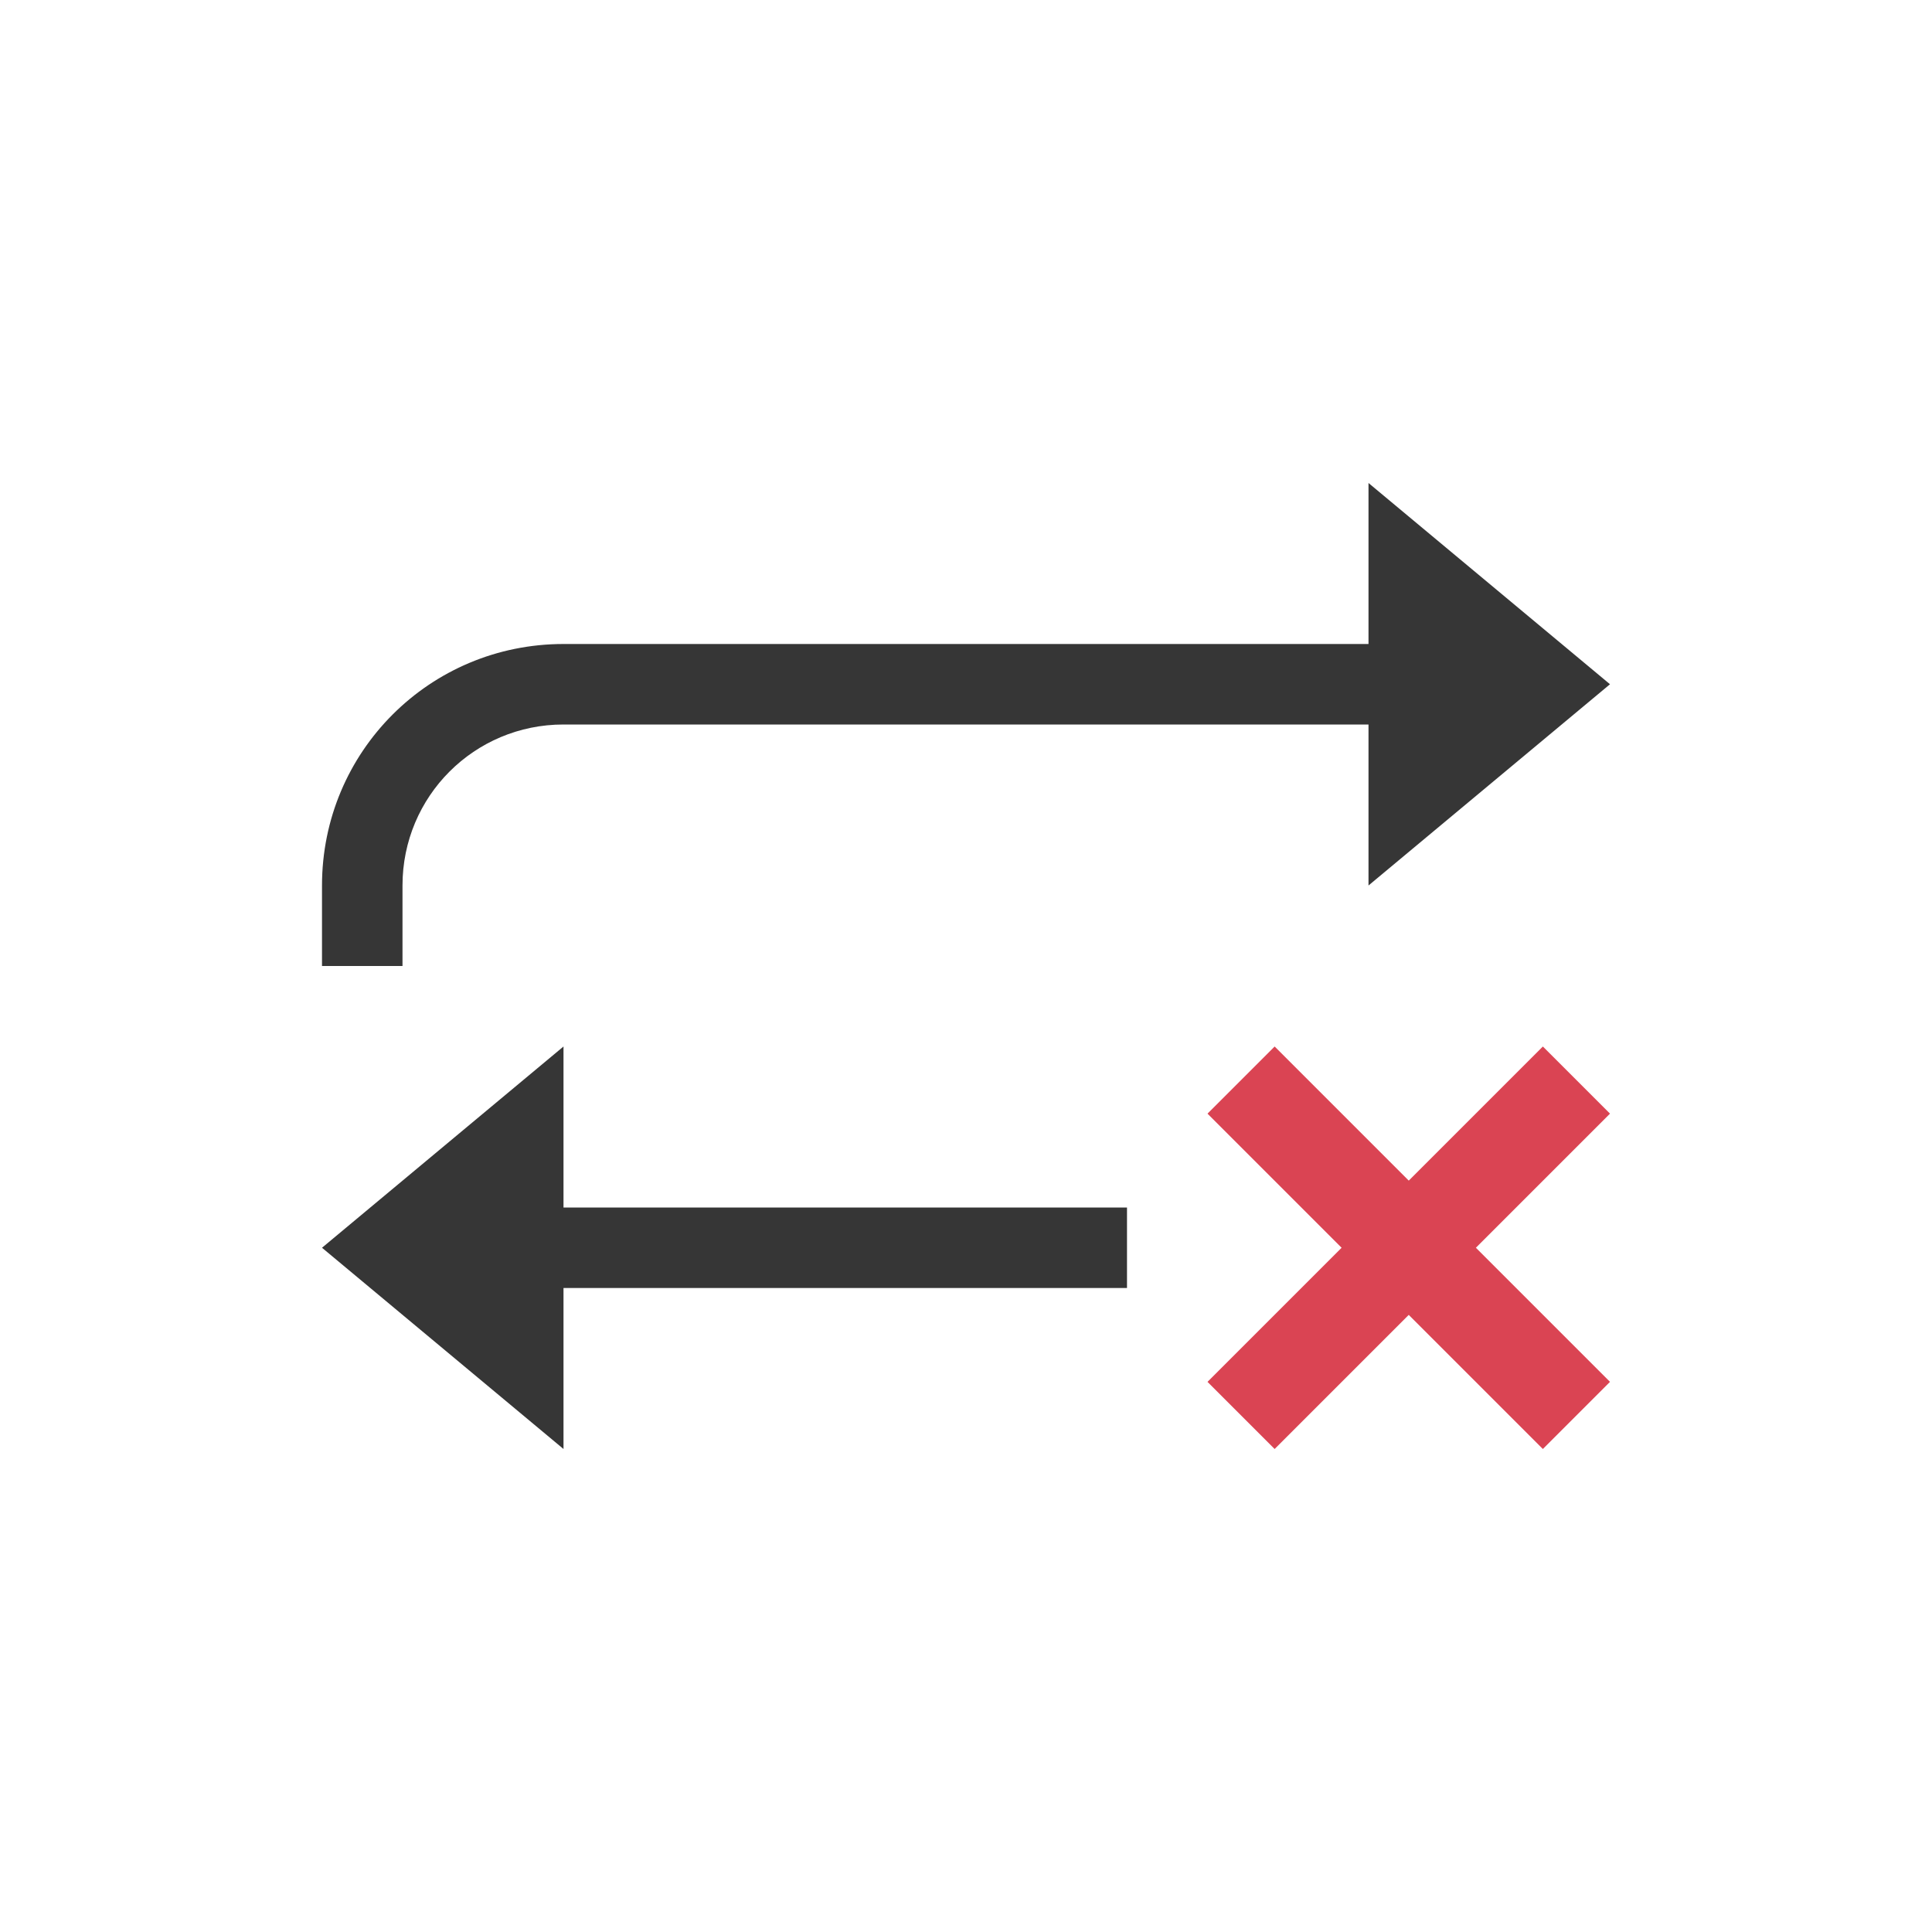
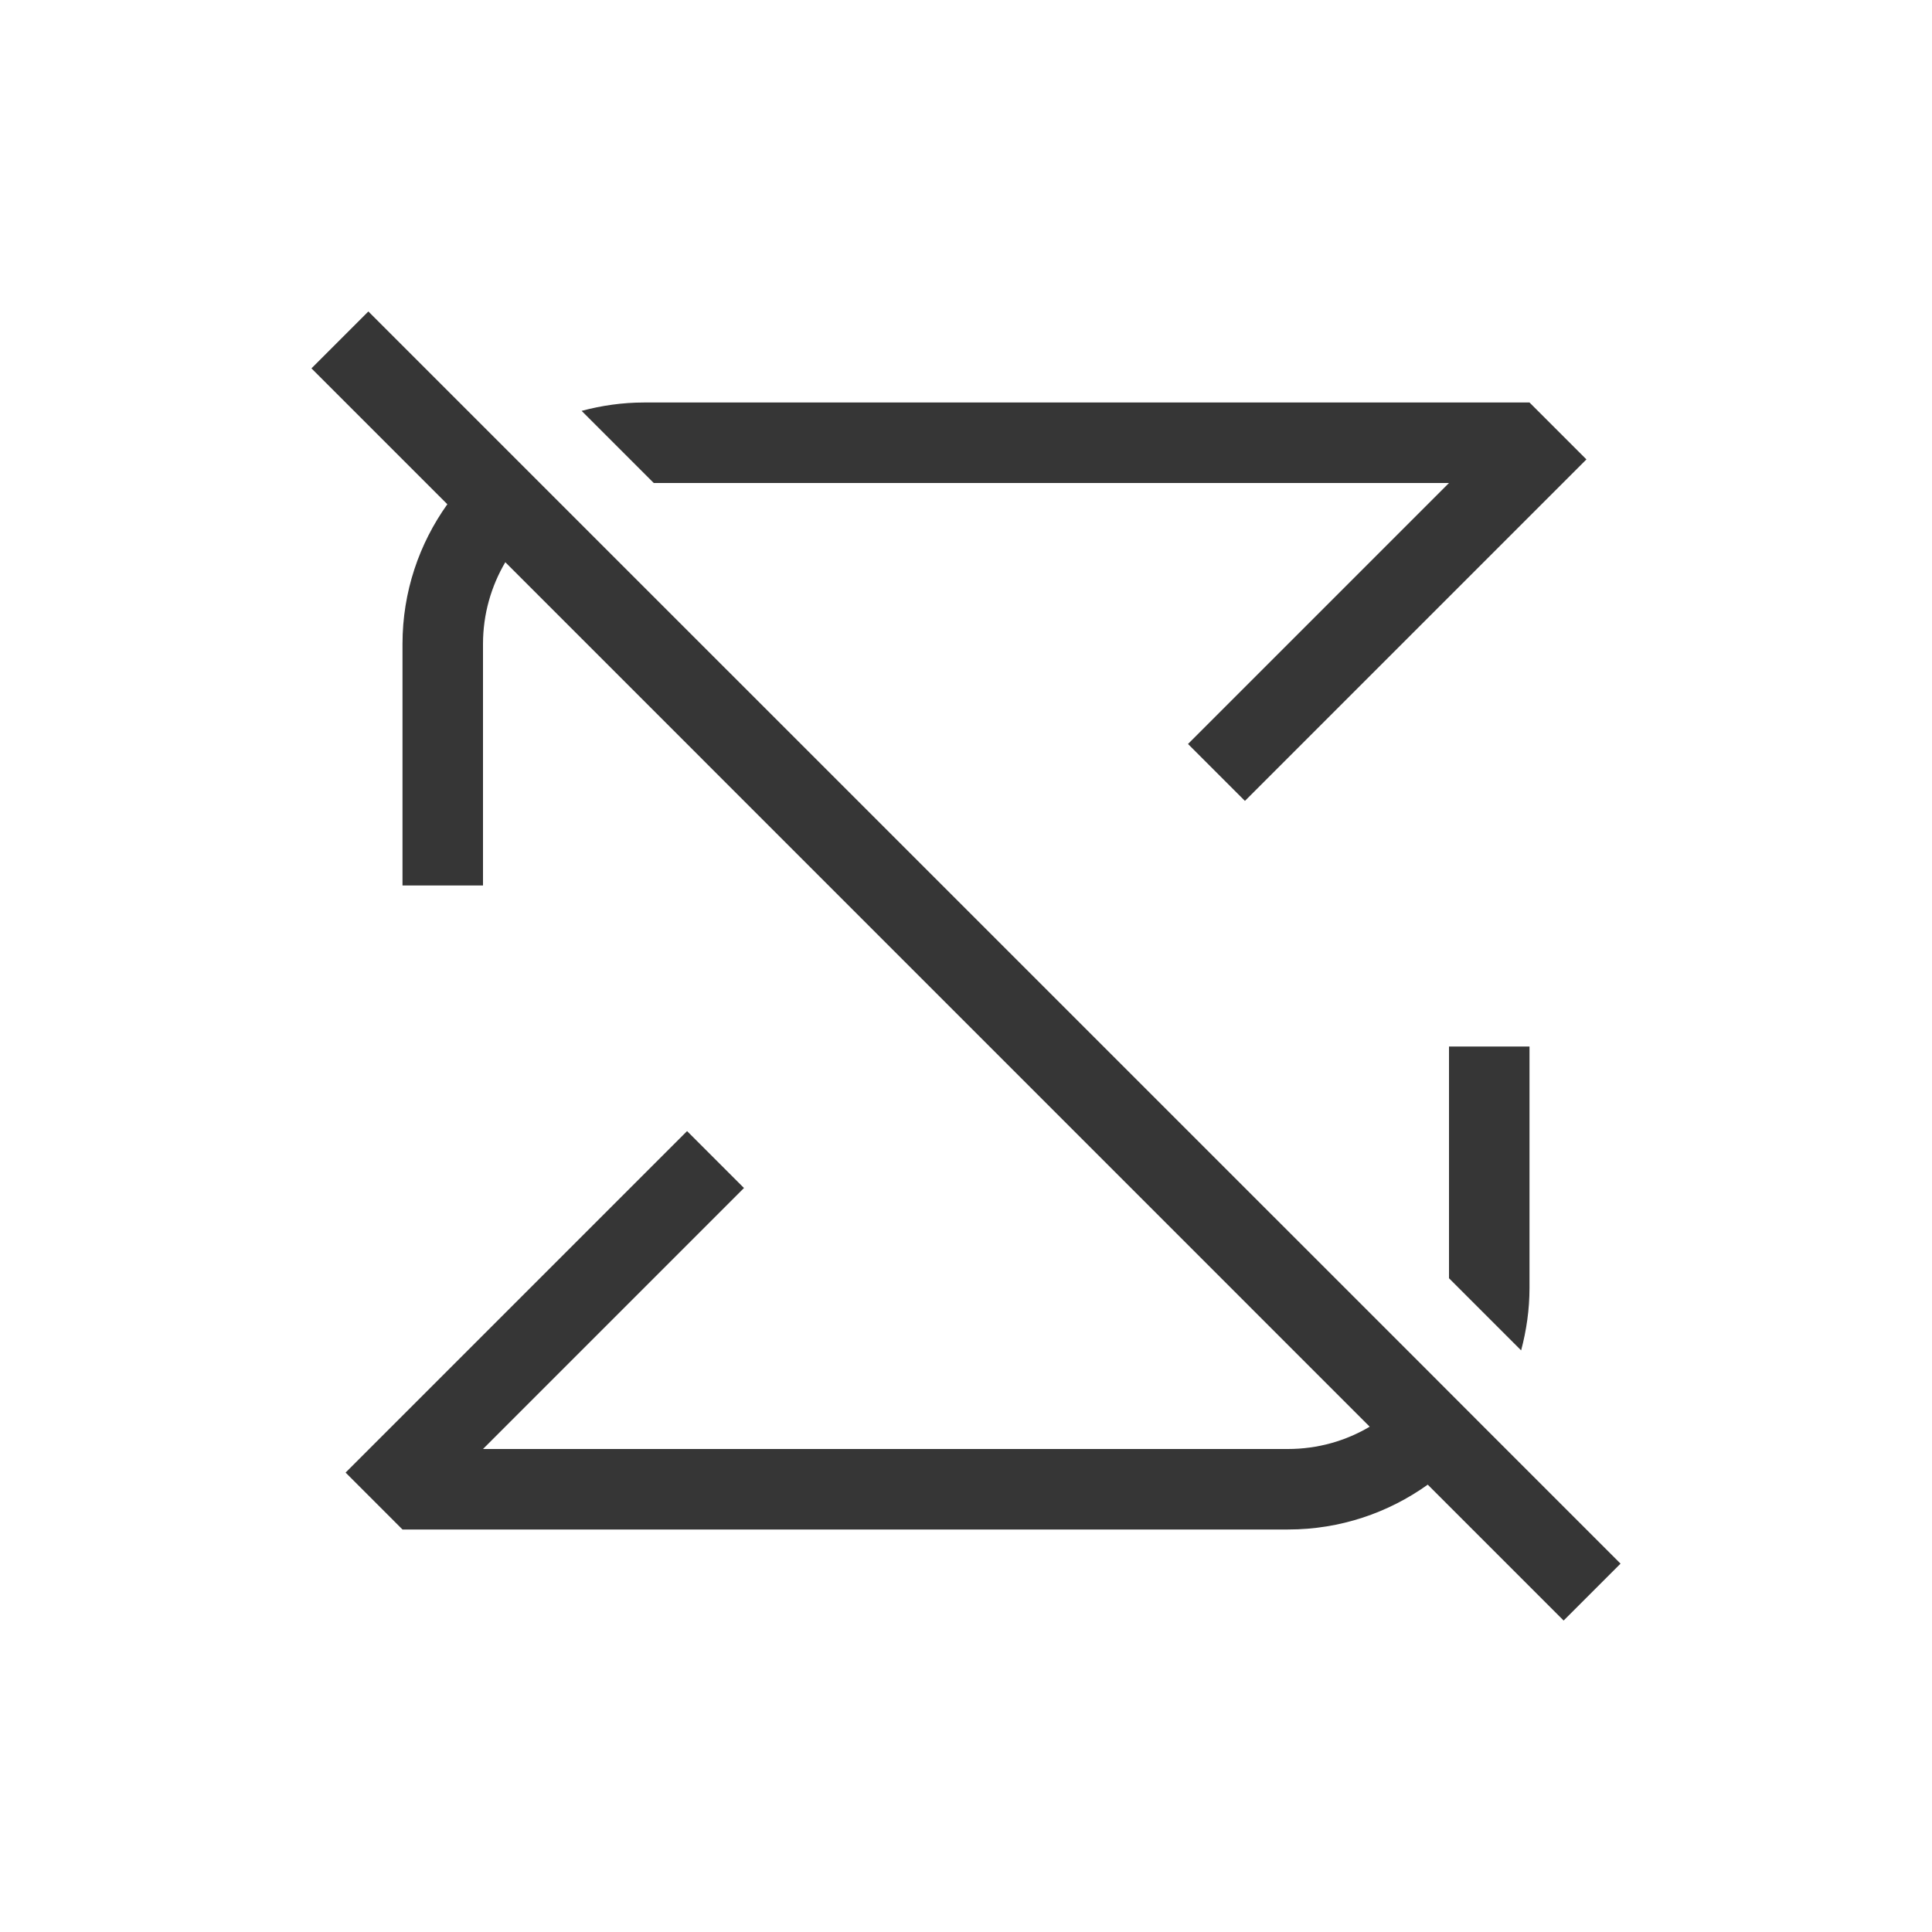
- <svg xmlns="http://www.w3.org/2000/svg" version="1.1" viewBox="0 0 24 24">
-   <defs>
-     <style id="current-color-scheme" type="text/css">
-             .ColorScheme-Text {
-               color:#363636;
-             }
-             .ColorScheme-NegativeText {
-               color:#da4453;
-             }
-         </style>
+ <svg xmlns="http://www.w3.org/2000/svg" width="24" height="24" viewBox="0 0 24 24" version="1.1" id="svg297">
+   <defs id="defs294">
+     <style type="text/css" id="current-color-scheme">
+       .ColorScheme-Text {
+         color:#363636;
+       }
+     </style>
  </defs>
-   <g transform="translate(1,1)">
-     <path class="ColorScheme-Text" d="m16 5v2h-10c-1.662 0-3 1.338-3 3v1h1v-1c0-1.108 0.892-2 2-2h10v2l3-2.5zm-3 9h-7v-2l-3 2.5 3 2.5v-2h7z" fill="currentColor" />
-     <path class="ColorScheme-NegativeText" d="m14.834 12-0.834 0.834 1.666 1.666-1.666 1.666 0.834 0.834 1.666-1.666 1.666 1.666 0.834-0.834-1.666-1.666 1.666-1.666-0.834-0.834-1.666 1.666z" fill="currentColor" />
-   </g>
+   <path id="rect470" style="fill:currentColor;stroke-linecap:round;stroke-linejoin:round" class="ColorScheme-Text" d="M 4.576,3.869 3.869,4.576 l 1.688,1.688 C 5.208,6.753 5,7.35 5,8 v 3 h 1 V 8 c 0,-0.372 0.102,-0.718 0.277,-1.016 L 17.015,17.723 c -0.297,0.176 -0.644,0.277 -1.016,0.277 H 6 L 9.242,14.758 8.535,14.051 4.293,18.293 5,19 H 16 c 0.65,0 1.247,-0.208 1.736,-0.557 l 1.688,1.688 0.707,-0.707 L 18.445,17.738 17.723,17.015 6.984,6.277 6.262,5.555 Z m 3.424,1.131 c -0.269,0 -0.528,0.038 -0.775,0.104 L 8.121,6 H 18 L 14.758,9.242 15.465,9.949 19.707,5.707 19,5 Z m 10,8 v 2.879 l 0.896,0.896 c 0.066,-0.248 0.104,-0.507 0.104,-0.775 v -3 z" />
</svg>
